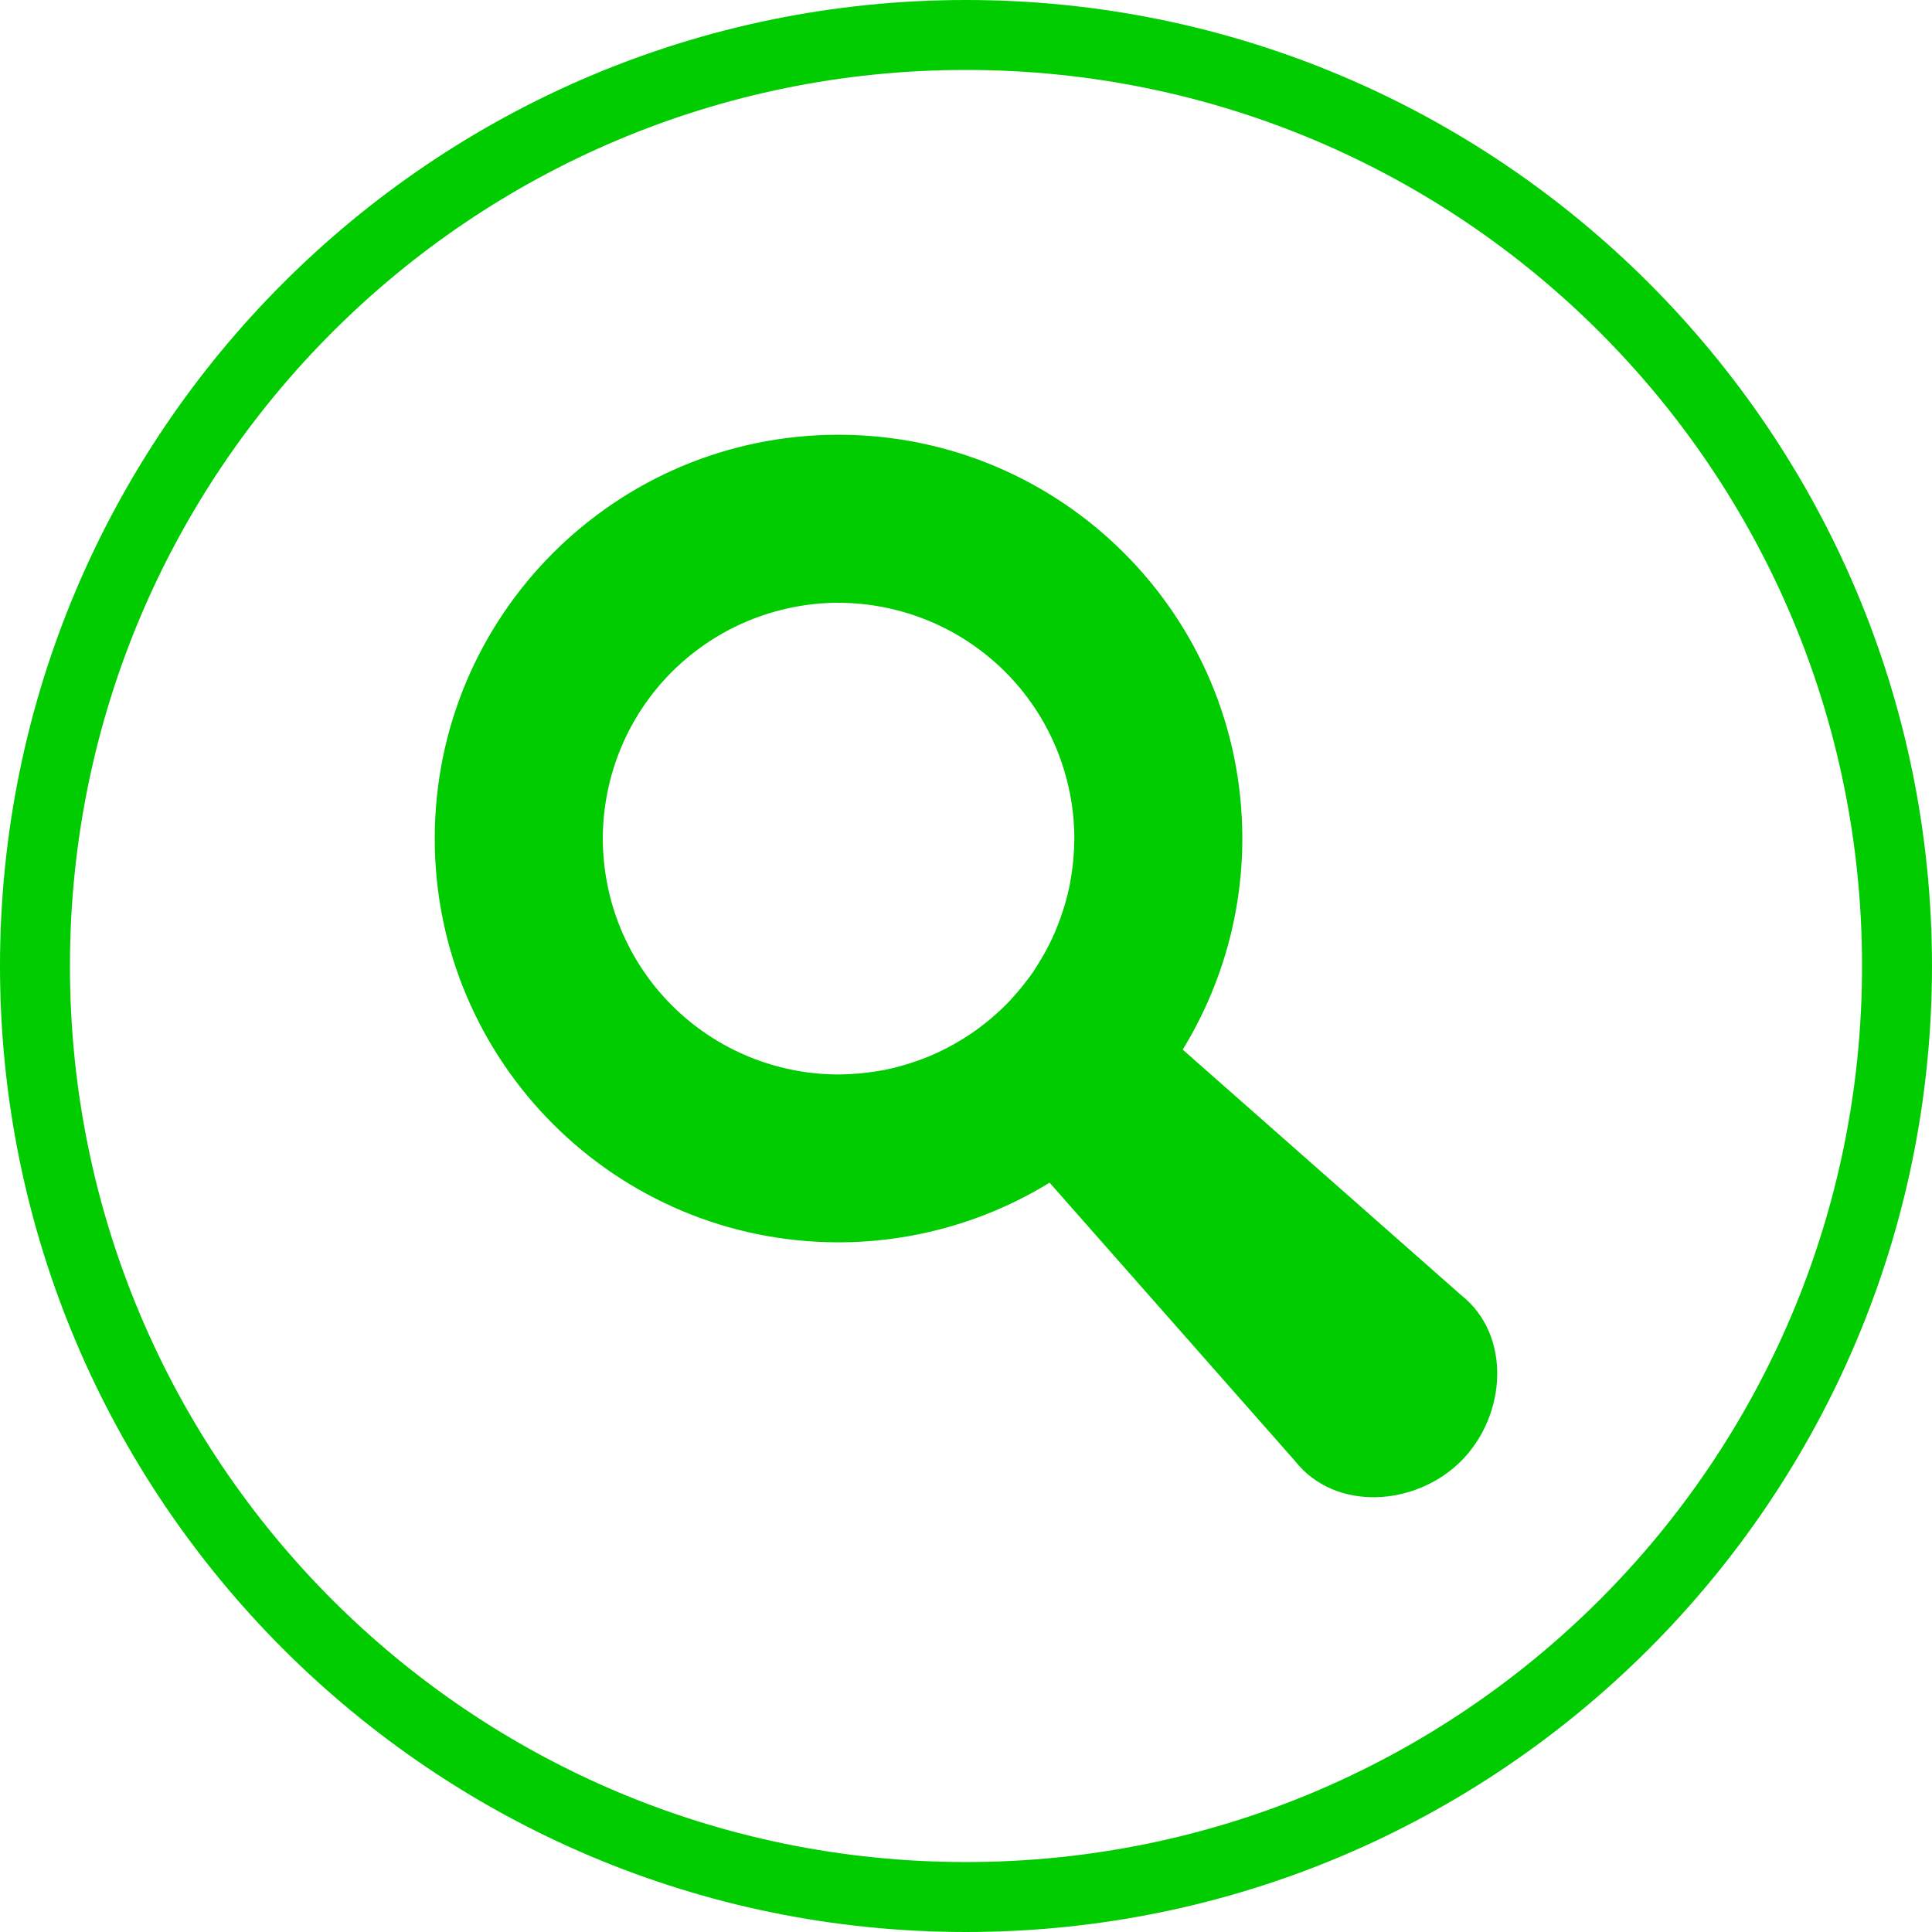
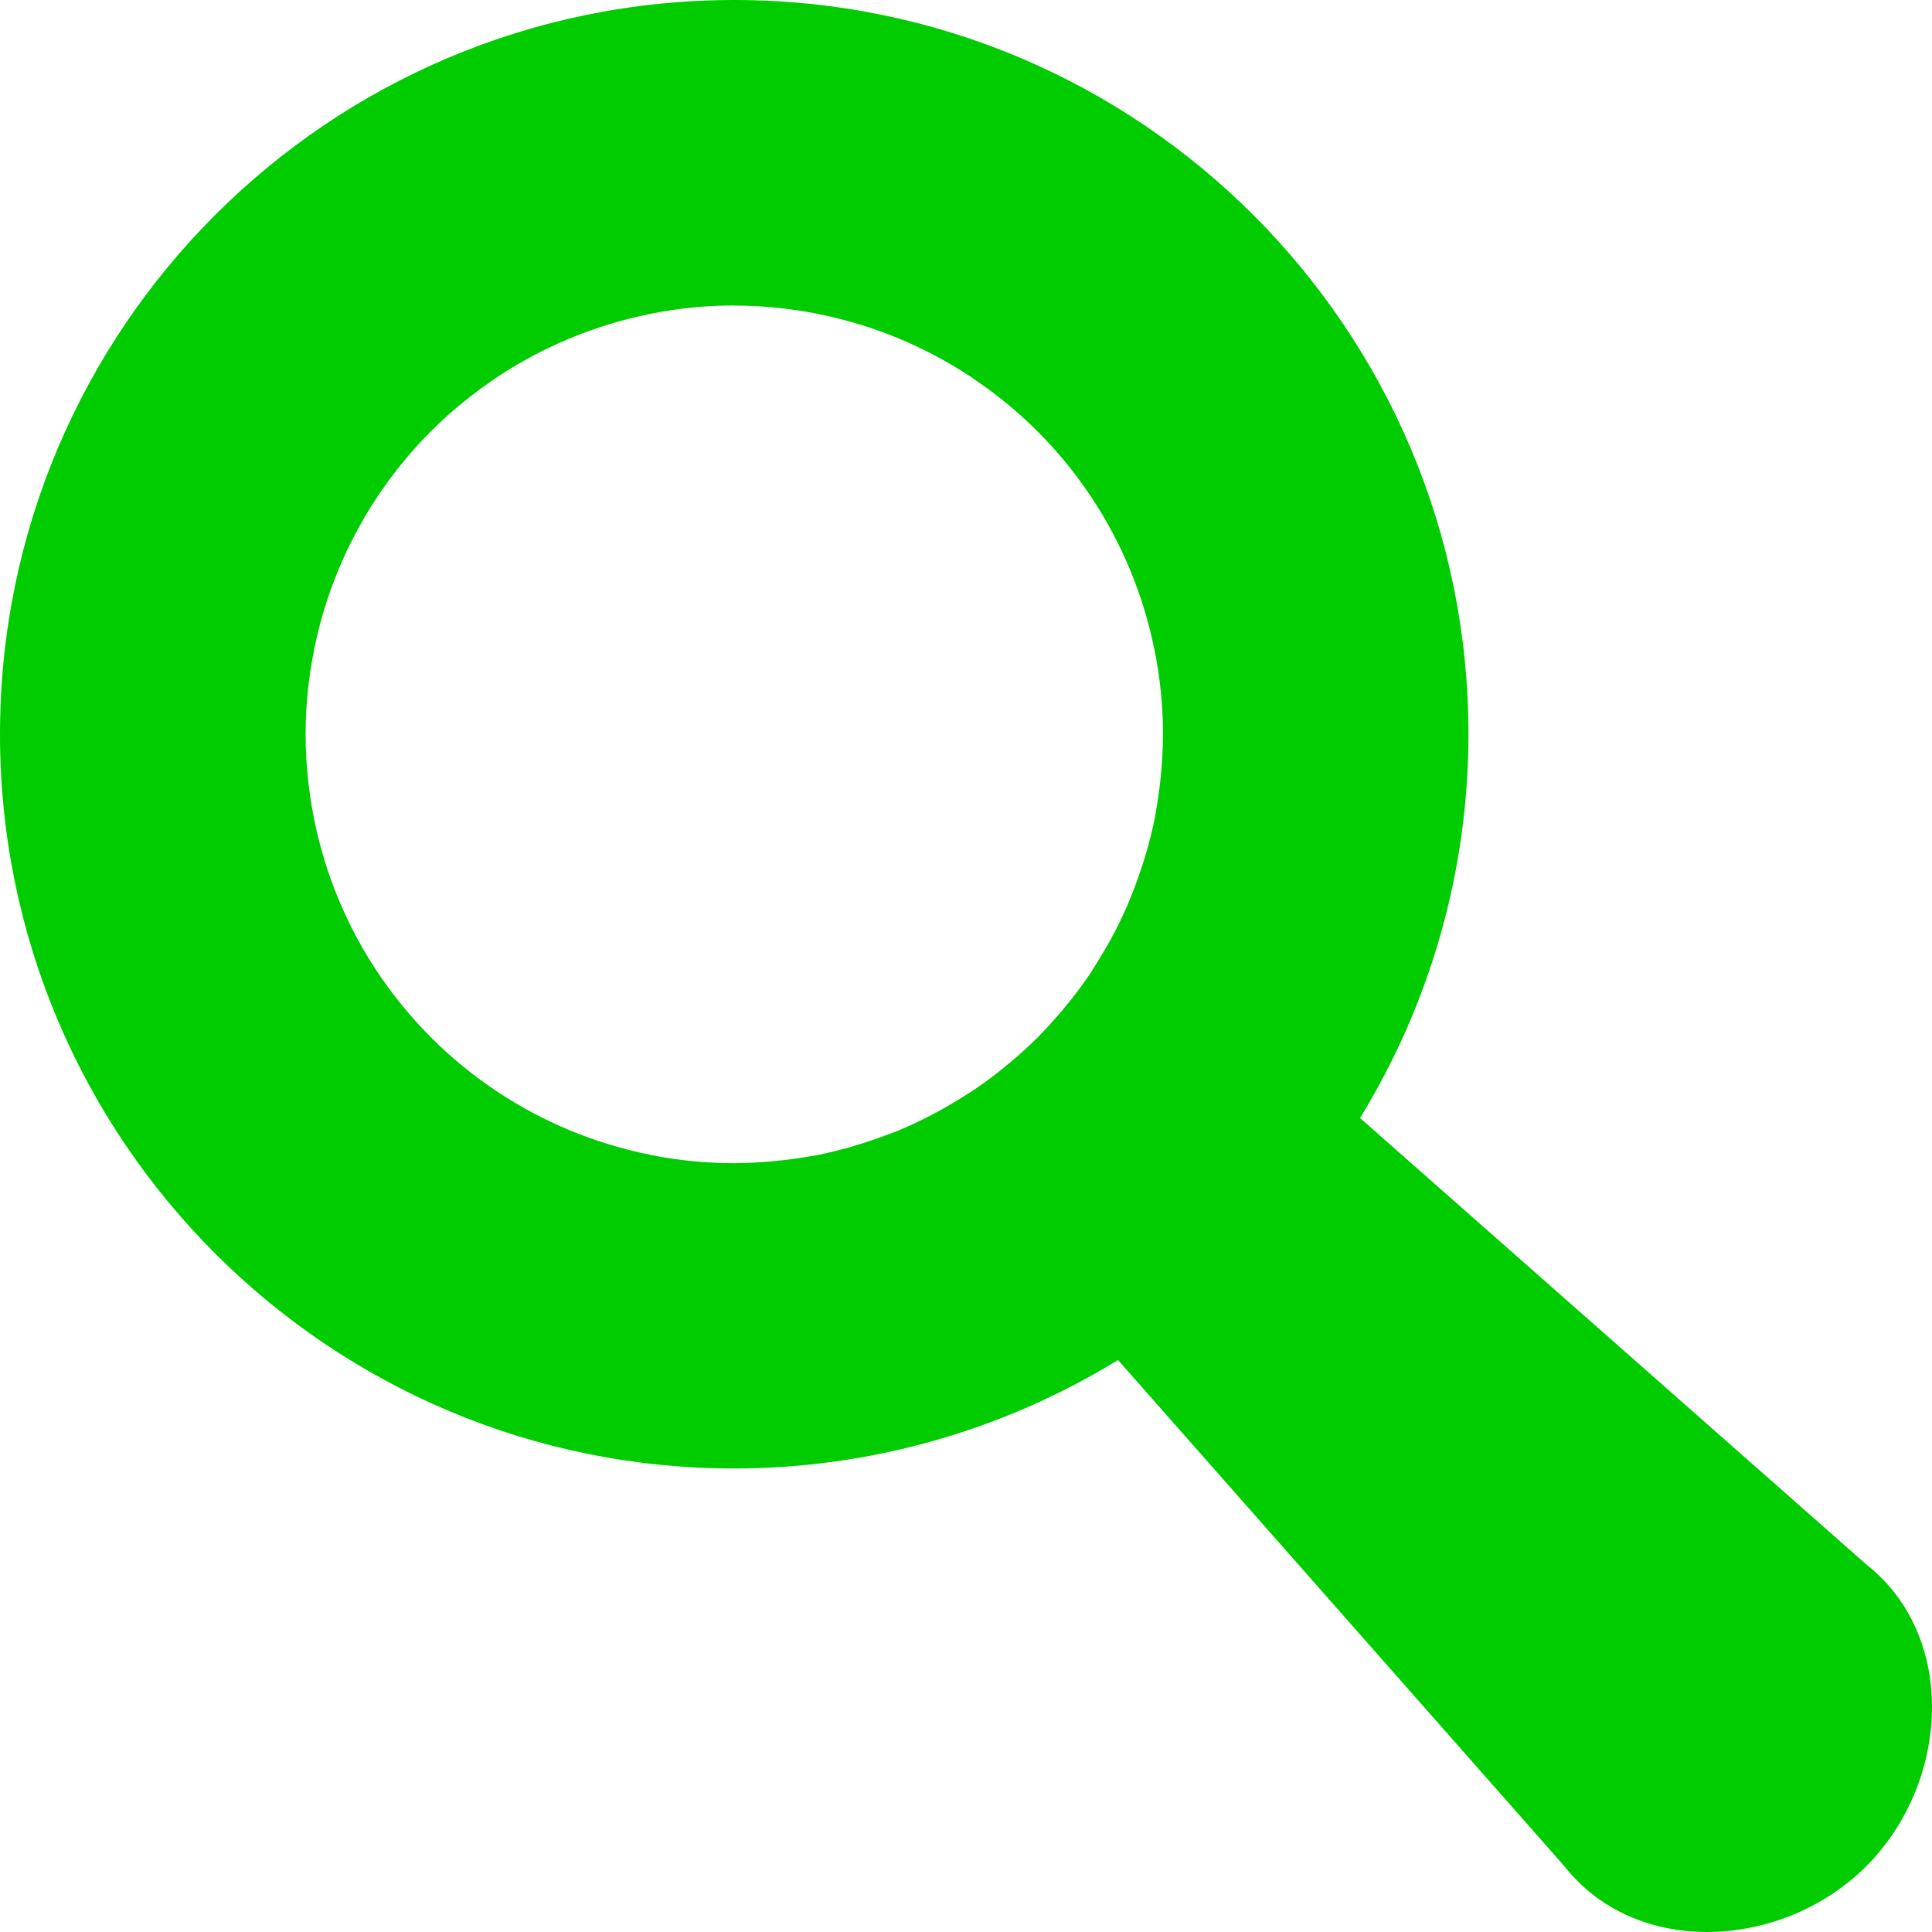
- <svg xmlns="http://www.w3.org/2000/svg" width="132.292mm" height="132.292mm" viewBox="0 0 132.292 132.292" version="1.1" id="svg1">
-   <path id="path257-4" style="baseline-shift:baseline;display:inline;overflow:visible;vector-effect:none;fill:#00cc00;stroke:none;stroke-width:1;stroke-linecap:round;paint-order:stroke fill markers;enable-background:accumulate;stop-color:#000000" d="M 66.145,2.7278968e-6 C 29.642,2.7278968e-6 -9.9513082e-6,29.643 -9.9513082e-6,66.146 -9.9513082e-6,102.65 29.642,132.292 66.145,132.292 c 36.503,0 66.146,-29.642 66.146,-66.145 C 132.292,29.643 102.648,2.7278968e-6 66.145,2.7278968e-6 Z m 0,4.789 c 33.915,0 61.357,27.442 61.357,61.357 0,33.915 -27.442,61.356 -61.357,61.356 -33.915,0 -61.356,-27.441 -61.356,-61.356 0,-33.915 27.442,-61.357 61.356,-61.357 z M 57.418,29.769 c -15.27,2.6e-4 -27.649,12.379 -27.649,27.648 -6e-4,15.27 12.378,27.65 27.649,27.65 5.102,-0.003 10.103,-1.416 14.451,-4.085 l 16.81,19.063 c 2.736,3.474 8.241,3.126 11.367,0 3.126,-3.127 3.471,-8.63 0,-11.366 L 80.984,71.871 c 2.669,-4.349 4.082,-9.351 4.083,-14.453 -3.57e-4,-15.27 -12.379,-27.648 -27.648,-27.648 z m -0.002,11.502 0.002,0.002 -0.002,0.004 c 1.055,5.9e-4 2.107,0.105 3.142,0.311 h 0.007 c 0.007,0.004 0.011,0.007 0.019,0.007 1.031,0.206 2.038,0.512 3.01,0.914 0.974,0.403 1.905,0.901 2.782,1.485 0.011,0.007 0.022,0.018 0.033,0.025 0.871,0.583 1.683,1.249 2.425,1.989 0.747,0.748 1.419,1.567 2.006,2.446 v 0.002 h 0.002 c 1.174,1.758 1.99,3.73 2.404,5.803 0.004,0.007 0.007,0.018 0.007,0.025 0.206,1.034 0.31,2.087 0.311,3.141 -0.001,0.04 -0.003,0.079 -0.004,0.119 -0.003,0.417 -0.025,0.834 -0.06,1.25 -0.011,0.125 -0.023,0.251 -0.037,0.376 -0.041,0.384 -0.097,0.767 -0.165,1.147 -0.013,0.082 -0.027,0.164 -0.042,0.246 -0.001,0.007 -9.51e-4,0.011 -0.002,0.015 -0.082,0.415 -0.186,0.825 -0.301,1.234 -0.049,0.17 -0.101,0.339 -0.156,0.507 -0.084,0.266 -0.178,0.53 -0.276,0.792 -0.077,0.21 -0.159,0.417 -0.244,0.624 -0.142,0.335 -0.295,0.666 -0.461,0.993 -0.083,0.162 -0.169,0.324 -0.257,0.483 -0.149,0.27 -0.308,0.536 -0.474,0.799 -0.078,0.13 -0.158,0.26 -0.24,0.388 v 0.002 c -0.241,0.361 -0.503,0.711 -0.776,1.055 -0.092,0.116 -0.187,0.231 -0.282,0.344 -0.285,0.339 -0.581,0.672 -0.899,0.992 -0.017,0.018 -0.034,0.037 -0.051,0.055 -0.02,0.019 -0.04,0.038 -0.06,0.056 -0.316,0.313 -0.643,0.605 -0.977,0.886 -0.123,0.103 -0.247,0.205 -0.373,0.304 -0.311,0.246 -0.628,0.479 -0.951,0.699 -0.17,0.113 -0.342,0.222 -0.517,0.329 -0.244,0.153 -0.492,0.3 -0.743,0.438 -0.169,0.094 -0.339,0.185 -0.511,0.272 -0.34,0.172 -0.684,0.333 -1.032,0.48 -0.024,0.011 -0.049,0.022 -0.073,0.033 -0.156,0.062 -0.314,0.122 -0.472,0.179 -0.27,0.102 -0.543,0.197 -0.818,0.284 -0.173,0.056 -0.348,0.109 -0.523,0.16 -0.409,0.115 -0.82,0.219 -1.235,0.301 -0.083,0.014 -0.167,0.028 -0.25,0.041 -0.371,0.067 -0.743,0.119 -1.116,0.16 -0.135,0.015 -0.271,0.029 -0.406,0.041 -0.415,0.036 -0.83,0.057 -1.246,0.06 -0.038,9.2e-4 -0.076,0.003 -0.113,0.004 -1.055,1.6e-4 -2.107,-0.103 -3.141,-0.308 -0.011,-0.004 -0.022,-0.007 -0.033,-0.011 -1.029,-0.206 -2.035,-0.511 -3.004,-0.912 -1.959,-0.812 -3.739,-2.001 -5.238,-3.501 -0.747,-0.747 -1.419,-1.565 -2.006,-2.444 l -0.002,-0.002 c -1.174,-1.758 -1.991,-3.731 -2.405,-5.804 l -0.004,-0.025 c -0.206,-1.035 -0.31,-2.088 -0.311,-3.143 5.8e-4,-1.055 0.105,-2.107 0.311,-3.142 l 0.004,-0.025 c 0.414,-2.073 1.231,-4.045 2.405,-5.803 l 0.002,-0.002 c 0.587,-0.879 1.259,-1.698 2.006,-2.446 0.742,-0.74 1.554,-1.406 2.425,-1.989 0.011,-0.007 0.022,-0.018 0.033,-0.025 0.877,-0.585 1.809,-1.082 2.782,-1.485 0.971,-0.402 1.979,-0.708 3.01,-0.914 l 0.018,-0.007 v -0.002 h 0.002 l 0.002,0.002 h 0.002 c 1.034,-0.206 2.086,-0.31 3.14,-0.312 z" />
+ <svg xmlns="http://www.w3.org/2000/svg" width="79.375mm" height="79.375mm" viewBox="0 0 79.375 79.375" version="1.1" id="svg1" xml:space="preserve">
+   <defs id="defs1" />
+   <path id="path257-4" style="baseline-shift:baseline;display:inline;overflow:visible;vector-effect:none;fill:#00cc00;stroke:none;stroke-width:1;stroke-linecap:round;paint-order:stroke fill markers;enable-background:accumulate;stop-color:#000000" d="M 30.166,4.2104628e-7 C 13.506,2.8342105e-4 3.9572279e-4,13.505 5.7227922e-6,30.165 -6.5427721e-4,46.825 13.505,60.331 30.166,60.332 c 5.566,-0.003 11.023,-1.545 15.767,-4.457 l 18.34,20.798 c 2.985,3.79 8.991,3.411 12.401,0 3.411,-3.411 3.787,-9.416 0,-12.401 l -20.798,-18.339 c 2.911,-4.745 4.453,-10.202 4.455,-15.768 C 60.33,13.505 46.825,4.5842105e-4 30.166,4.2104628e-7 Z M 30.164,12.548 l 0.002,0.002 -0.002,0.004 c 1.151,6.44e-4 2.299,0.114 3.428,0.339 h 0.008 c 0.008,0.004 0.012,0.008 0.02,0.008 1.124,0.225 2.224,0.558 3.284,0.997 1.062,0.44 2.079,0.983 3.035,1.62 0.012,0.008 0.024,0.02 0.036,0.028 0.95,0.636 1.836,1.363 2.645,2.17 0.815,0.816 1.548,1.71 2.189,2.668 v 0.002 h 0.002 c 1.28,1.918 2.171,4.069 2.623,6.331 0.004,0.008 0.008,0.02 0.008,0.028 0.225,1.129 0.338,2.277 0.339,3.427 -10e-4,0.043 -0.003,0.087 -0.004,0.13 -0.003,0.455 -0.028,0.91 -0.065,1.364 -0.012,0.137 -0.025,0.273 -0.041,0.41 -0.045,0.419 -0.105,0.836 -0.18,1.252 -0.014,0.09 -0.03,0.179 -0.046,0.268 -10e-4,0.008 -10e-4,0.012 -0.002,0.016 -0.09,0.452 -0.203,0.9 -0.328,1.346 -0.054,0.186 -0.11,0.37 -0.17,0.554 -0.092,0.29 -0.194,0.578 -0.302,0.864 -0.084,0.229 -0.173,0.455 -0.267,0.681 -0.155,0.366 -0.322,0.727 -0.503,1.083 -0.091,0.177 -0.184,0.353 -0.281,0.527 -0.162,0.295 -0.336,0.585 -0.517,0.872 -0.085,0.142 -0.173,0.283 -0.262,0.423 v 0.002 c -0.263,0.393 -0.548,0.775 -0.847,1.151 -0.101,0.127 -0.204,0.252 -0.308,0.375 -0.311,0.37 -0.634,0.733 -0.98,1.082 -0.018,0.02 -0.037,0.04 -0.055,0.06 -0.022,0.021 -0.044,0.041 -0.066,0.061 -0.345,0.341 -0.702,0.66 -1.066,0.966 -0.134,0.113 -0.269,0.223 -0.406,0.332 -0.339,0.268 -0.685,0.523 -1.038,0.763 -0.186,0.123 -0.374,0.243 -0.564,0.359 -0.267,0.167 -0.537,0.327 -0.81,0.478 -0.184,0.102 -0.37,0.201 -0.558,0.297 -0.371,0.188 -0.746,0.364 -1.126,0.523 -0.027,0.012 -0.053,0.024 -0.08,0.036 -0.171,0.068 -0.342,0.133 -0.515,0.195 -0.295,0.111 -0.593,0.215 -0.892,0.31 -0.189,0.061 -0.38,0.119 -0.571,0.174 -0.446,0.125 -0.895,0.239 -1.347,0.329 -0.091,0.016 -0.182,0.031 -0.273,0.045 -0.404,0.073 -0.81,0.13 -1.218,0.174 -0.147,0.017 -0.295,0.032 -0.443,0.045 -0.453,0.04 -0.906,0.062 -1.36,0.065 -0.041,10e-4 -0.083,0.003 -0.123,0.004 -1.151,1.74e-4 -2.299,-0.112 -3.427,-0.336 -0.012,-0.004 -0.024,-0.008 -0.036,-0.012 -1.122,-0.224 -2.22,-0.558 -3.277,-0.995 -2.137,-0.885 -4.079,-2.183 -5.715,-3.819 -0.815,-0.815 -1.548,-1.708 -2.188,-2.666 l -0.002,-0.002 c -1.281,-1.918 -2.172,-4.07 -2.623,-6.332 l -0.004,-0.028 c -0.225,-1.129 -0.338,-2.278 -0.339,-3.429 6.3e-4,-1.151 0.114,-2.299 0.339,-3.428 l 0.004,-0.028 c 0.452,-2.262 1.343,-4.413 2.623,-6.331 l 0.002,-0.002 c 0.64,-0.959 1.373,-1.853 2.188,-2.668 0.809,-0.808 1.696,-1.534 2.646,-2.17 0.012,-0.008 0.024,-0.02 0.036,-0.028 0.957,-0.638 1.973,-1.181 3.035,-1.62 1.06,-0.438 2.159,-0.772 3.284,-0.997 l 0.02,-0.008 v -0.002 h 0.002 l 0.002,0.002 h 0.002 c 1.128,-0.225 2.276,-0.339 3.426,-0.34 z" />
</svg>
